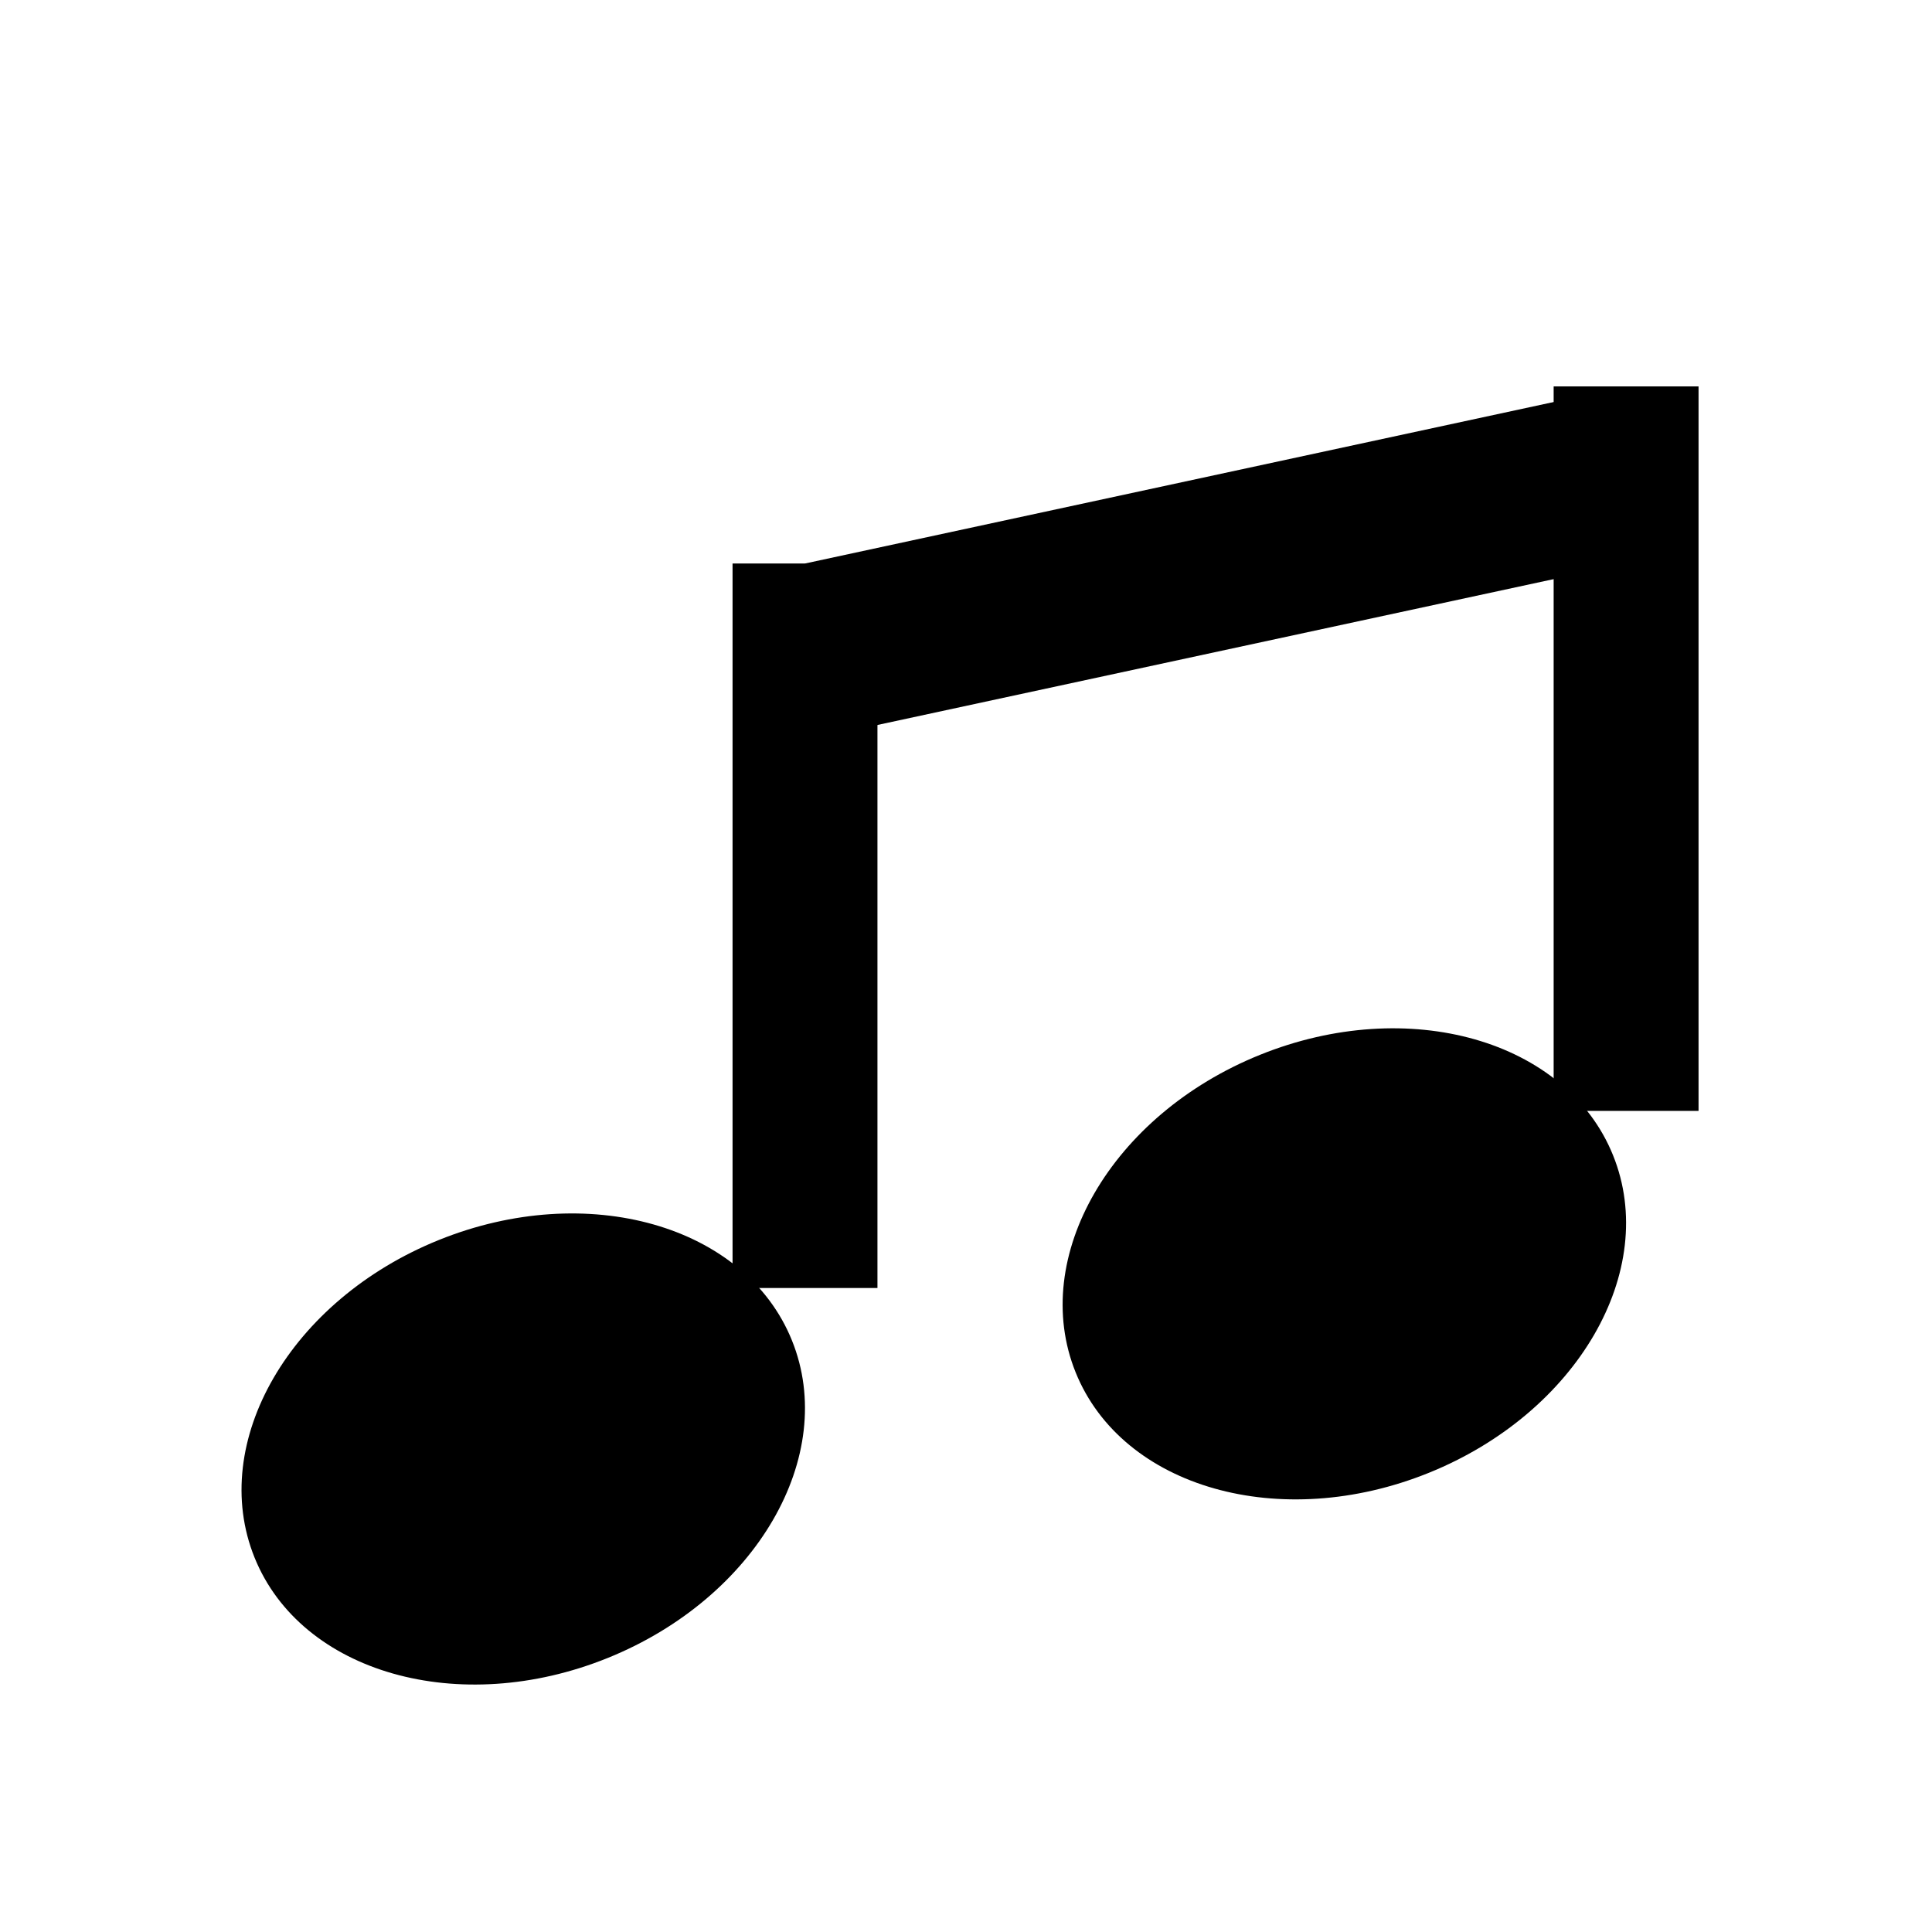
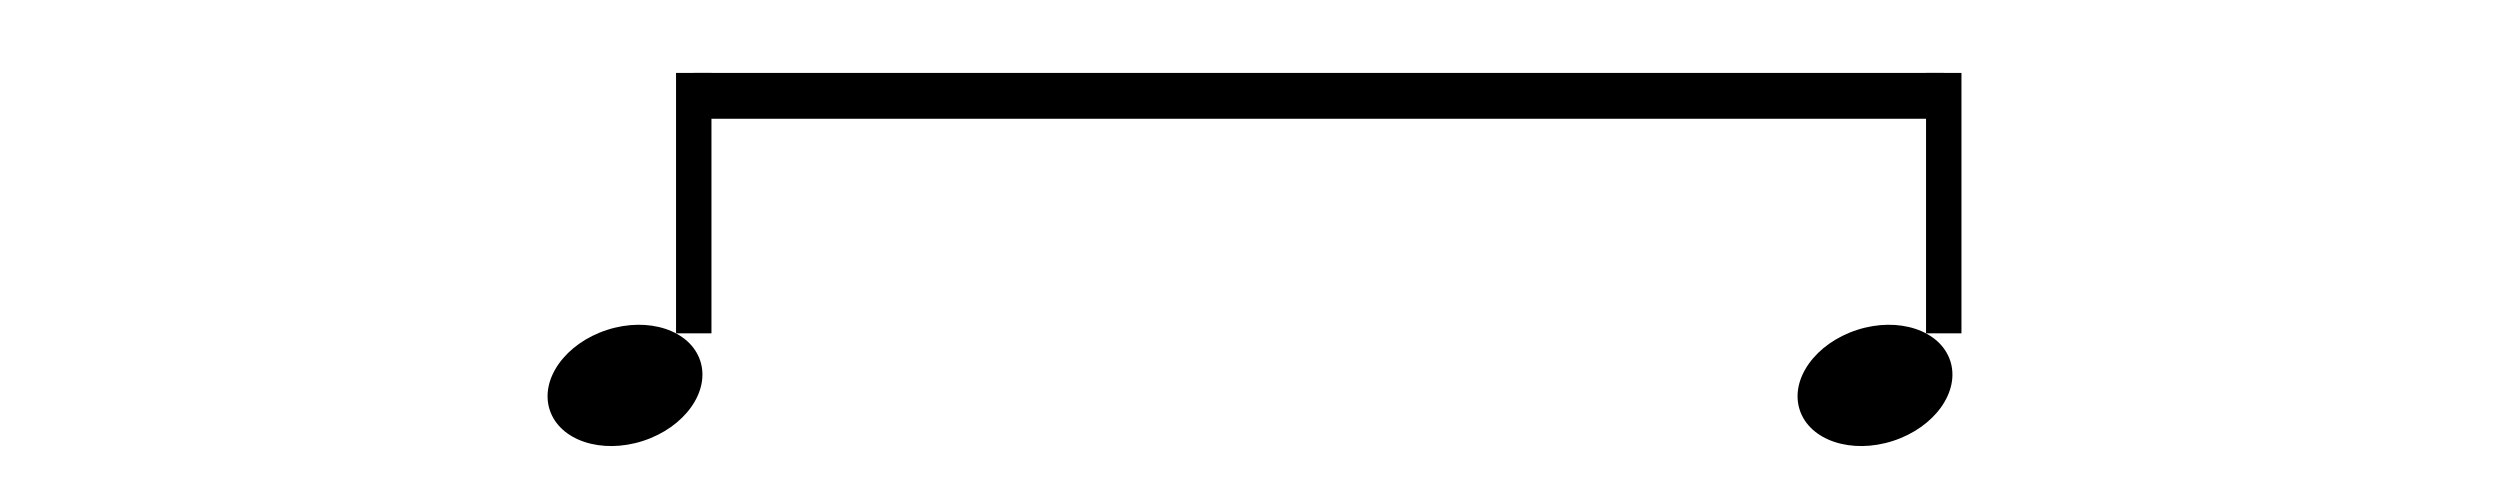
- <svg xmlns="http://www.w3.org/2000/svg" viewBox="0 0 24 24">
-   <ellipse cx="6.5" cy="18" rx="3.6" ry="2.8" transform="rotate(-22 6.5 18)" fill="currentColor" />
-   <ellipse cx="16.7" cy="15.7" rx="3.6" ry="2.8" transform="rotate(-22 16.7 15.7)" fill="currentColor" />
-   <line x1="10" y1="16" x2="10" y2="7" stroke="currentColor" stroke-width="1.8" />
-   <line x1="20.2" y1="13.8" x2="20.2" y2="4.8" stroke="currentColor" stroke-width="1.8" />
-   <path d="M10 7 L20.2 4.8 L20.2 7 L10 9.2 Z" fill="currentColor" />
+ <svg xmlns="http://www.w3.org/2000/svg" viewBox="0 0 120 24">
+   <ellipse cx="30" cy="18.5" rx="3.8" ry="2.8" transform="rotate(-18 30 18.5)" fill="currentColor" />
+   <ellipse cx="90" cy="18.5" rx="3.8" ry="2.8" transform="rotate(-18 90 18.5)" fill="currentColor" />
+   <line x1="33.3" y1="16" x2="33.3" y2="3.5" stroke="currentColor" stroke-width="1.7" />
+   <line x1="93.3" y1="16" x2="93.3" y2="3.5" stroke="currentColor" stroke-width="1.7" />
+   <rect x="33.3" y="3.5" width="60" height="2.2" fill="currentColor" />
</svg>
